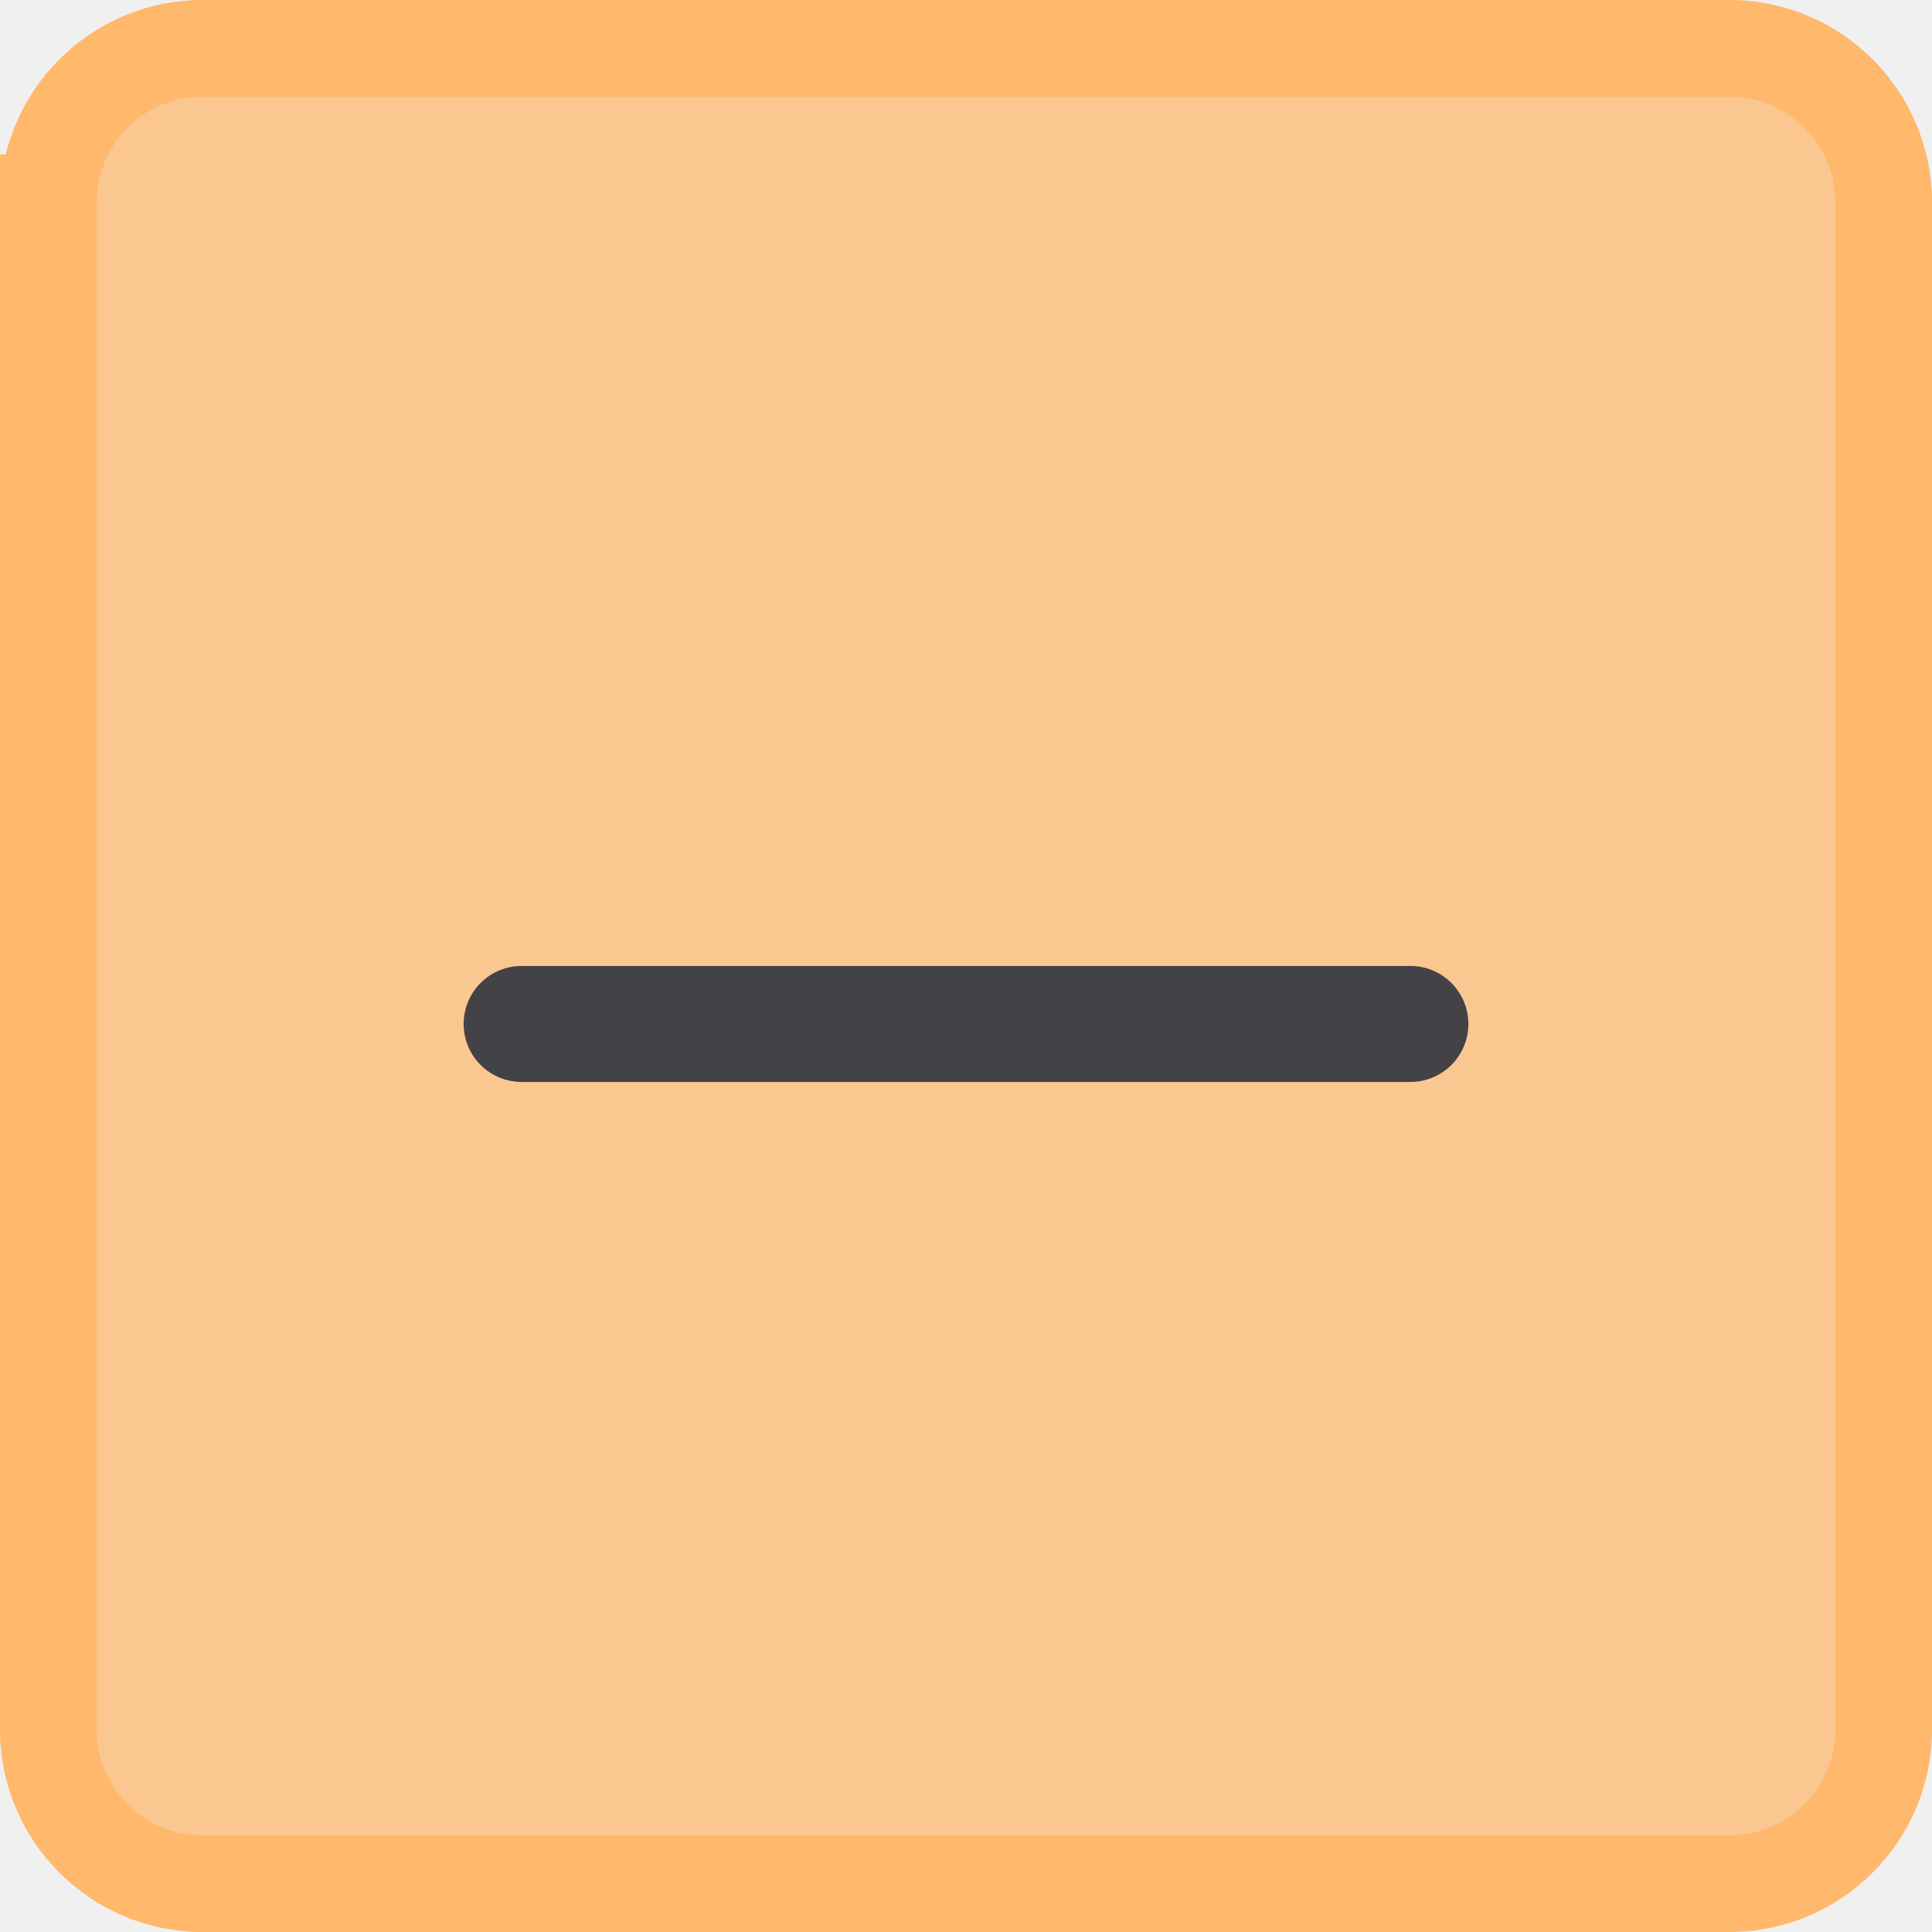
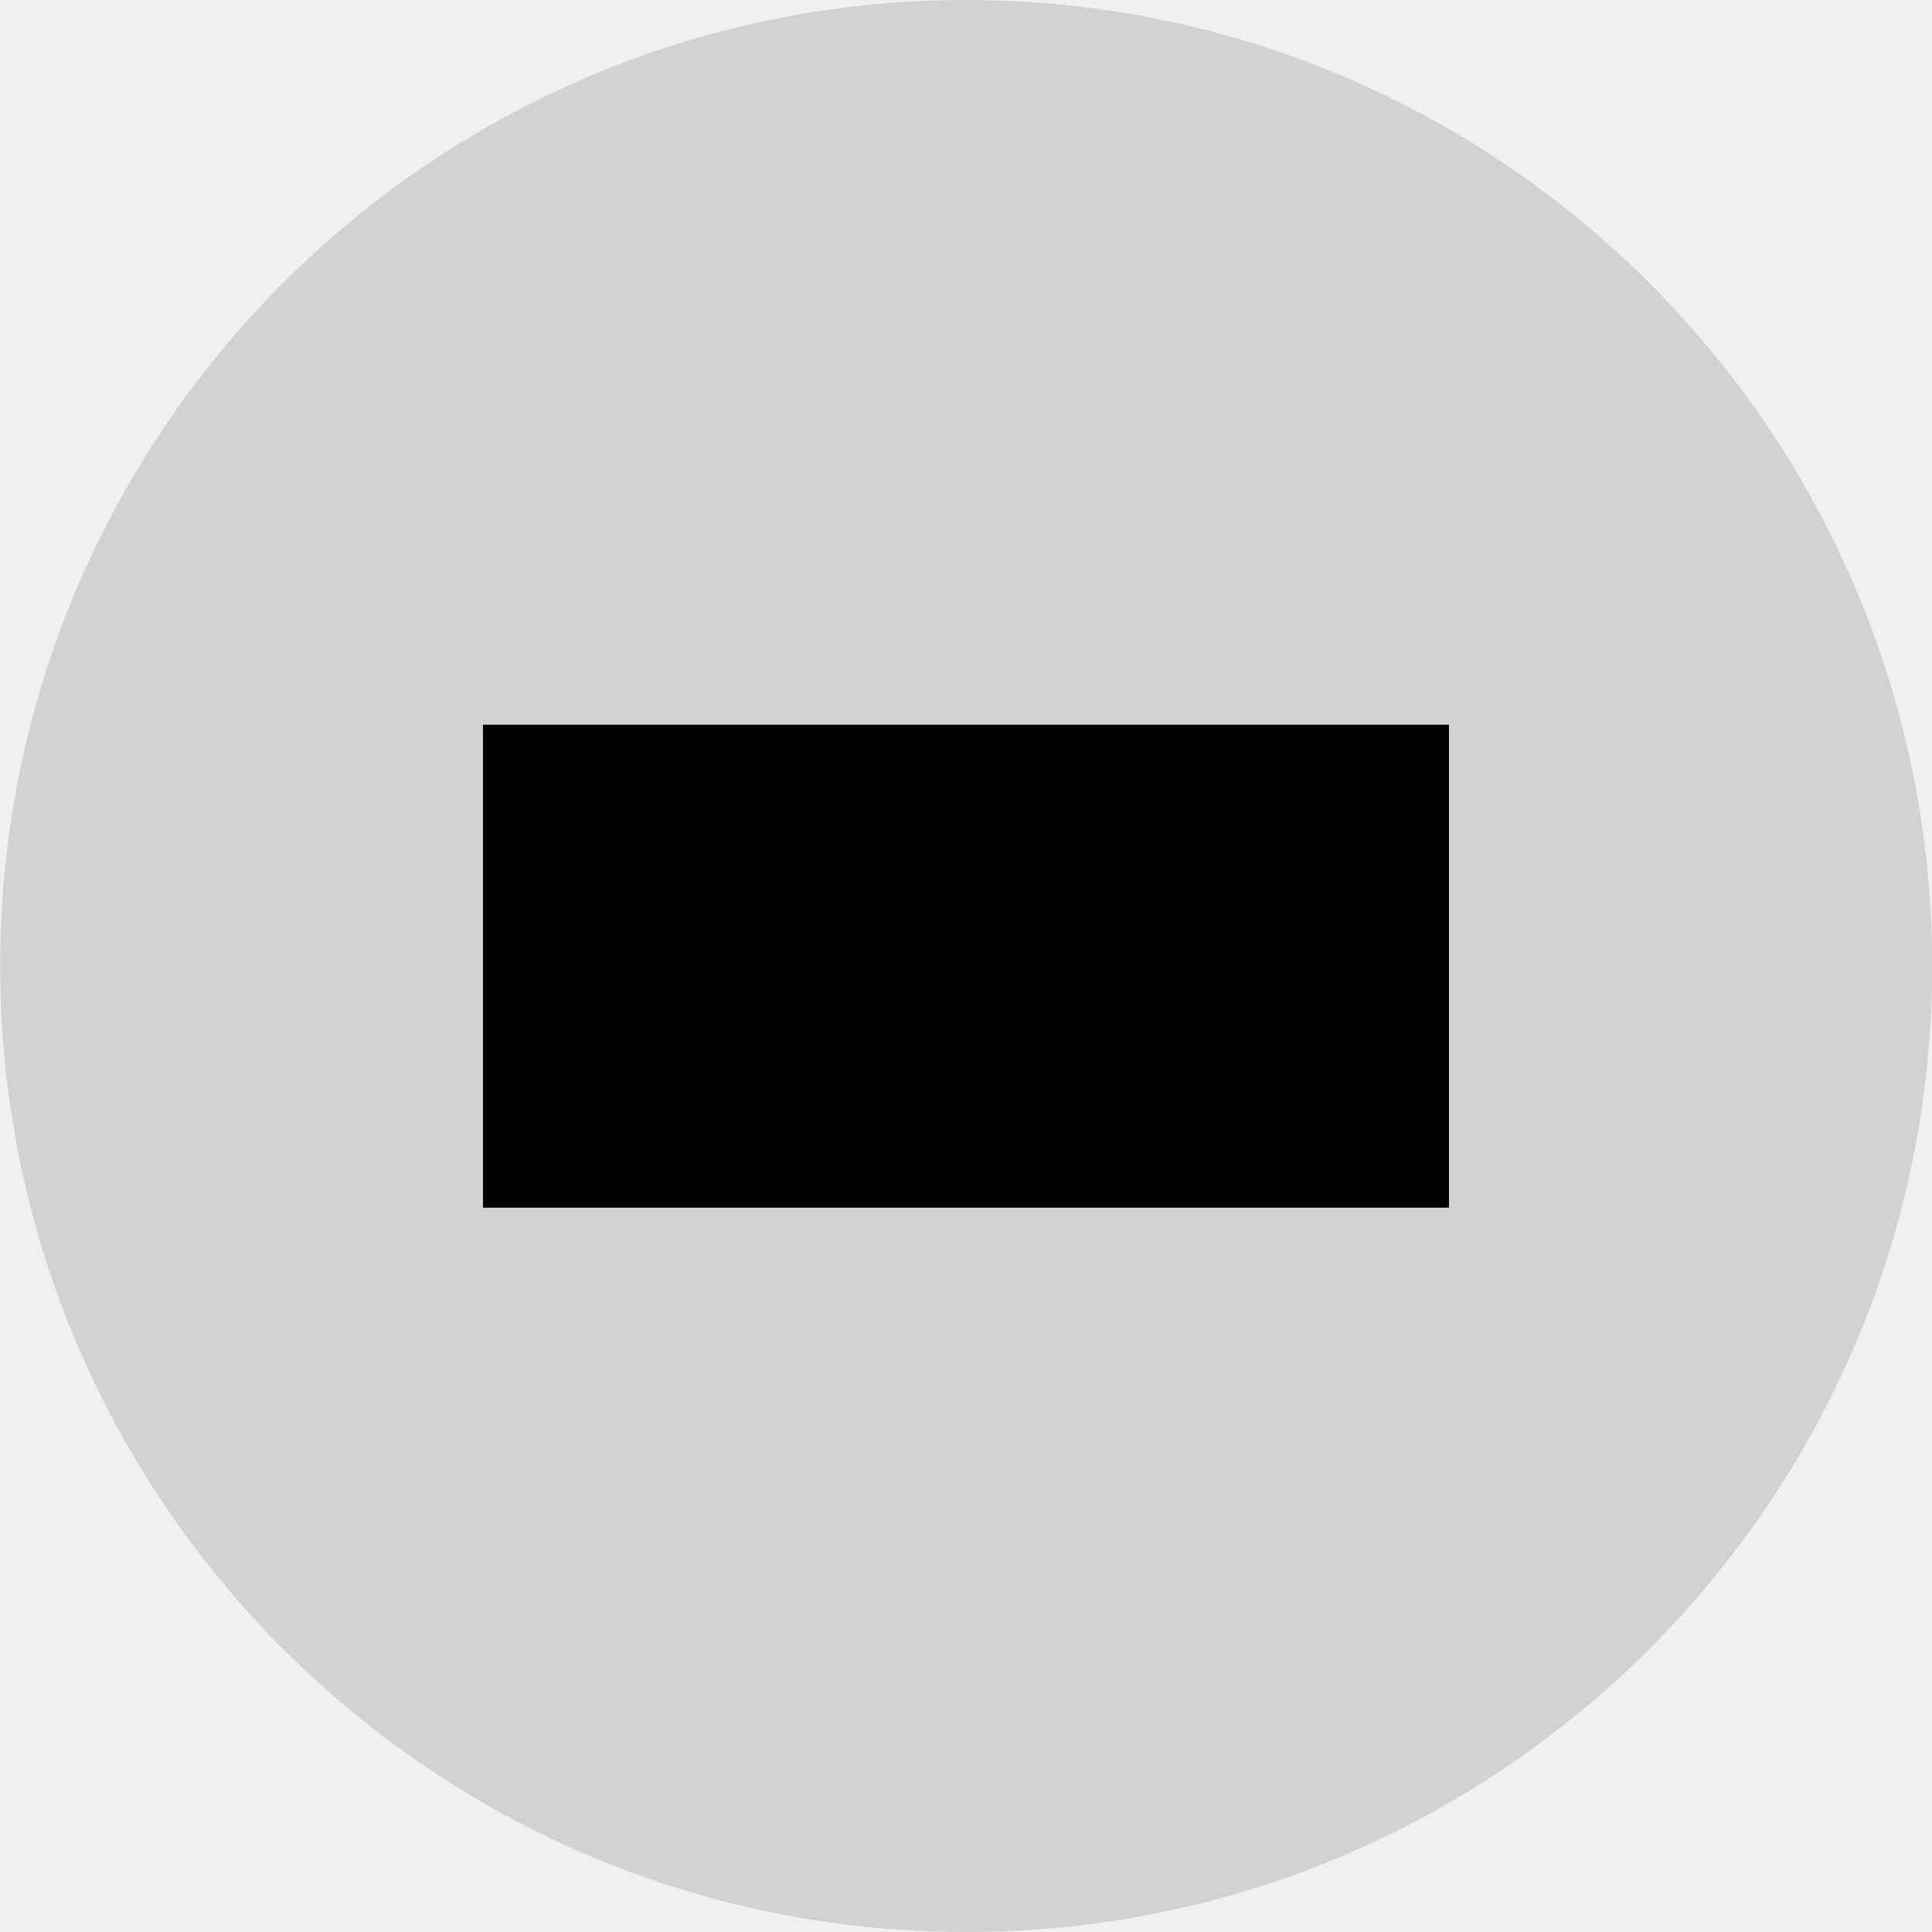
<svg xmlns="http://www.w3.org/2000/svg" viewBox="0 0 50 50" version="1.2" baseProfile="tiny">
  <defs>
</defs>
  <g fill="none" stroke="black" stroke-width="1" fill-rule="evenodd" stroke-linecap="square" stroke-linejoin="bevel">
    <g fill="none" stroke="#000000" stroke-opacity="1" stroke-width="1" stroke-linecap="square" stroke-linejoin="bevel" transform="matrix(1,0,0,1,0,0)" font-family="Noto Sans" font-size="10" font-weight="400" font-style="normal">
</g>
-     <g fill="#ffb86c" fill-opacity="0.72" stroke="#ffb86c" stroke-opacity="1" stroke-width="2.502" stroke-linecap="square" stroke-linejoin="bevel" transform="matrix(1,0,0,1,2.5,2.5)" font-family="Noto Sans" font-size="10" font-weight="400" font-style="normal">
-       <path vector-effect="none" fill-rule="evenodd" d="M-1.251,2.749 C-1.251,0.54 0.54,-1.251 2.749,-1.251 L42.251,-1.251 C44.46,-1.251 46.251,0.54 46.251,2.749 L46.251,42.251 C46.251,44.46 44.46,46.251 42.251,46.251 L2.749,46.251 C0.54,46.251 -1.251,44.46 -1.251,42.251 L-1.251,2.749" />
+     <g fill="#b3b3b3" fill-opacity="1" stroke="none" transform="matrix(3.125,0,0,3.125,-3953.12,-771.875)" font-family="Noto Sans" font-size="10" font-weight="400" font-style="normal" opacity="0.5">
+       <circle cx="1273" cy="255" r="8" />
    </g>
-     <g fill="none" stroke="#000000" stroke-opacity="1" stroke-width="1" stroke-linecap="square" stroke-linejoin="bevel" transform="matrix(1,0,0,1,0,0)" font-family="Noto Sans" font-size="10" font-weight="400" font-style="normal">
- </g>
-     <g fill="none" stroke="#2f343f" stroke-opacity="1" stroke-width="1.001" stroke-linecap="square" stroke-linejoin="bevel" transform="matrix(2.5,0,0,2.5,2.5,2.5)" font-family="Noto Sans" font-size="10" font-weight="400" font-style="normal">
- </g>
-     <g fill="none" stroke="#2f343f" stroke-opacity="0.9" stroke-width="1.201" stroke-linecap="round" stroke-linejoin="miter" stroke-miterlimit="2" transform="matrix(2.5,0,0,2.5,2.5,2.5)" font-family="Noto Sans" font-size="10" font-weight="400" font-style="normal">
-       <polyline fill="none" vector-effect="none" points="4.4,9.6 13.6,9.6 " />
+     <g fill="#ffffff" fill-opacity="1" stroke="#000000" stroke-opacity="1" stroke-width="2" stroke-linecap="butt" stroke-linejoin="miter" stroke-miterlimit="4" transform="matrix(3.125,0,0,3.125,-253.126,-3021.87)" font-family="Sans" font-size="12" font-weight="400" font-style="normal">
+       <path vector-effect="none" fill-rule="nonzero" d="M86,974 L86,976 L92,976 L92,974 L86,974 Z " />
    </g>
-     <g fill="none" stroke="#2f343f" stroke-opacity="1" stroke-width="1.001" stroke-linecap="square" stroke-linejoin="bevel" transform="matrix(2.5,0,0,2.5,2.5,2.5)" font-family="Noto Sans" font-size="10" font-weight="400" font-style="normal">
- </g>
    <g fill="none" stroke="#000000" stroke-opacity="1" stroke-width="1" stroke-linecap="square" stroke-linejoin="bevel" transform="matrix(1,0,0,1,0,0)" font-family="Noto Sans" font-size="10" font-weight="400" font-style="normal">
</g>
  </g>
</svg>
